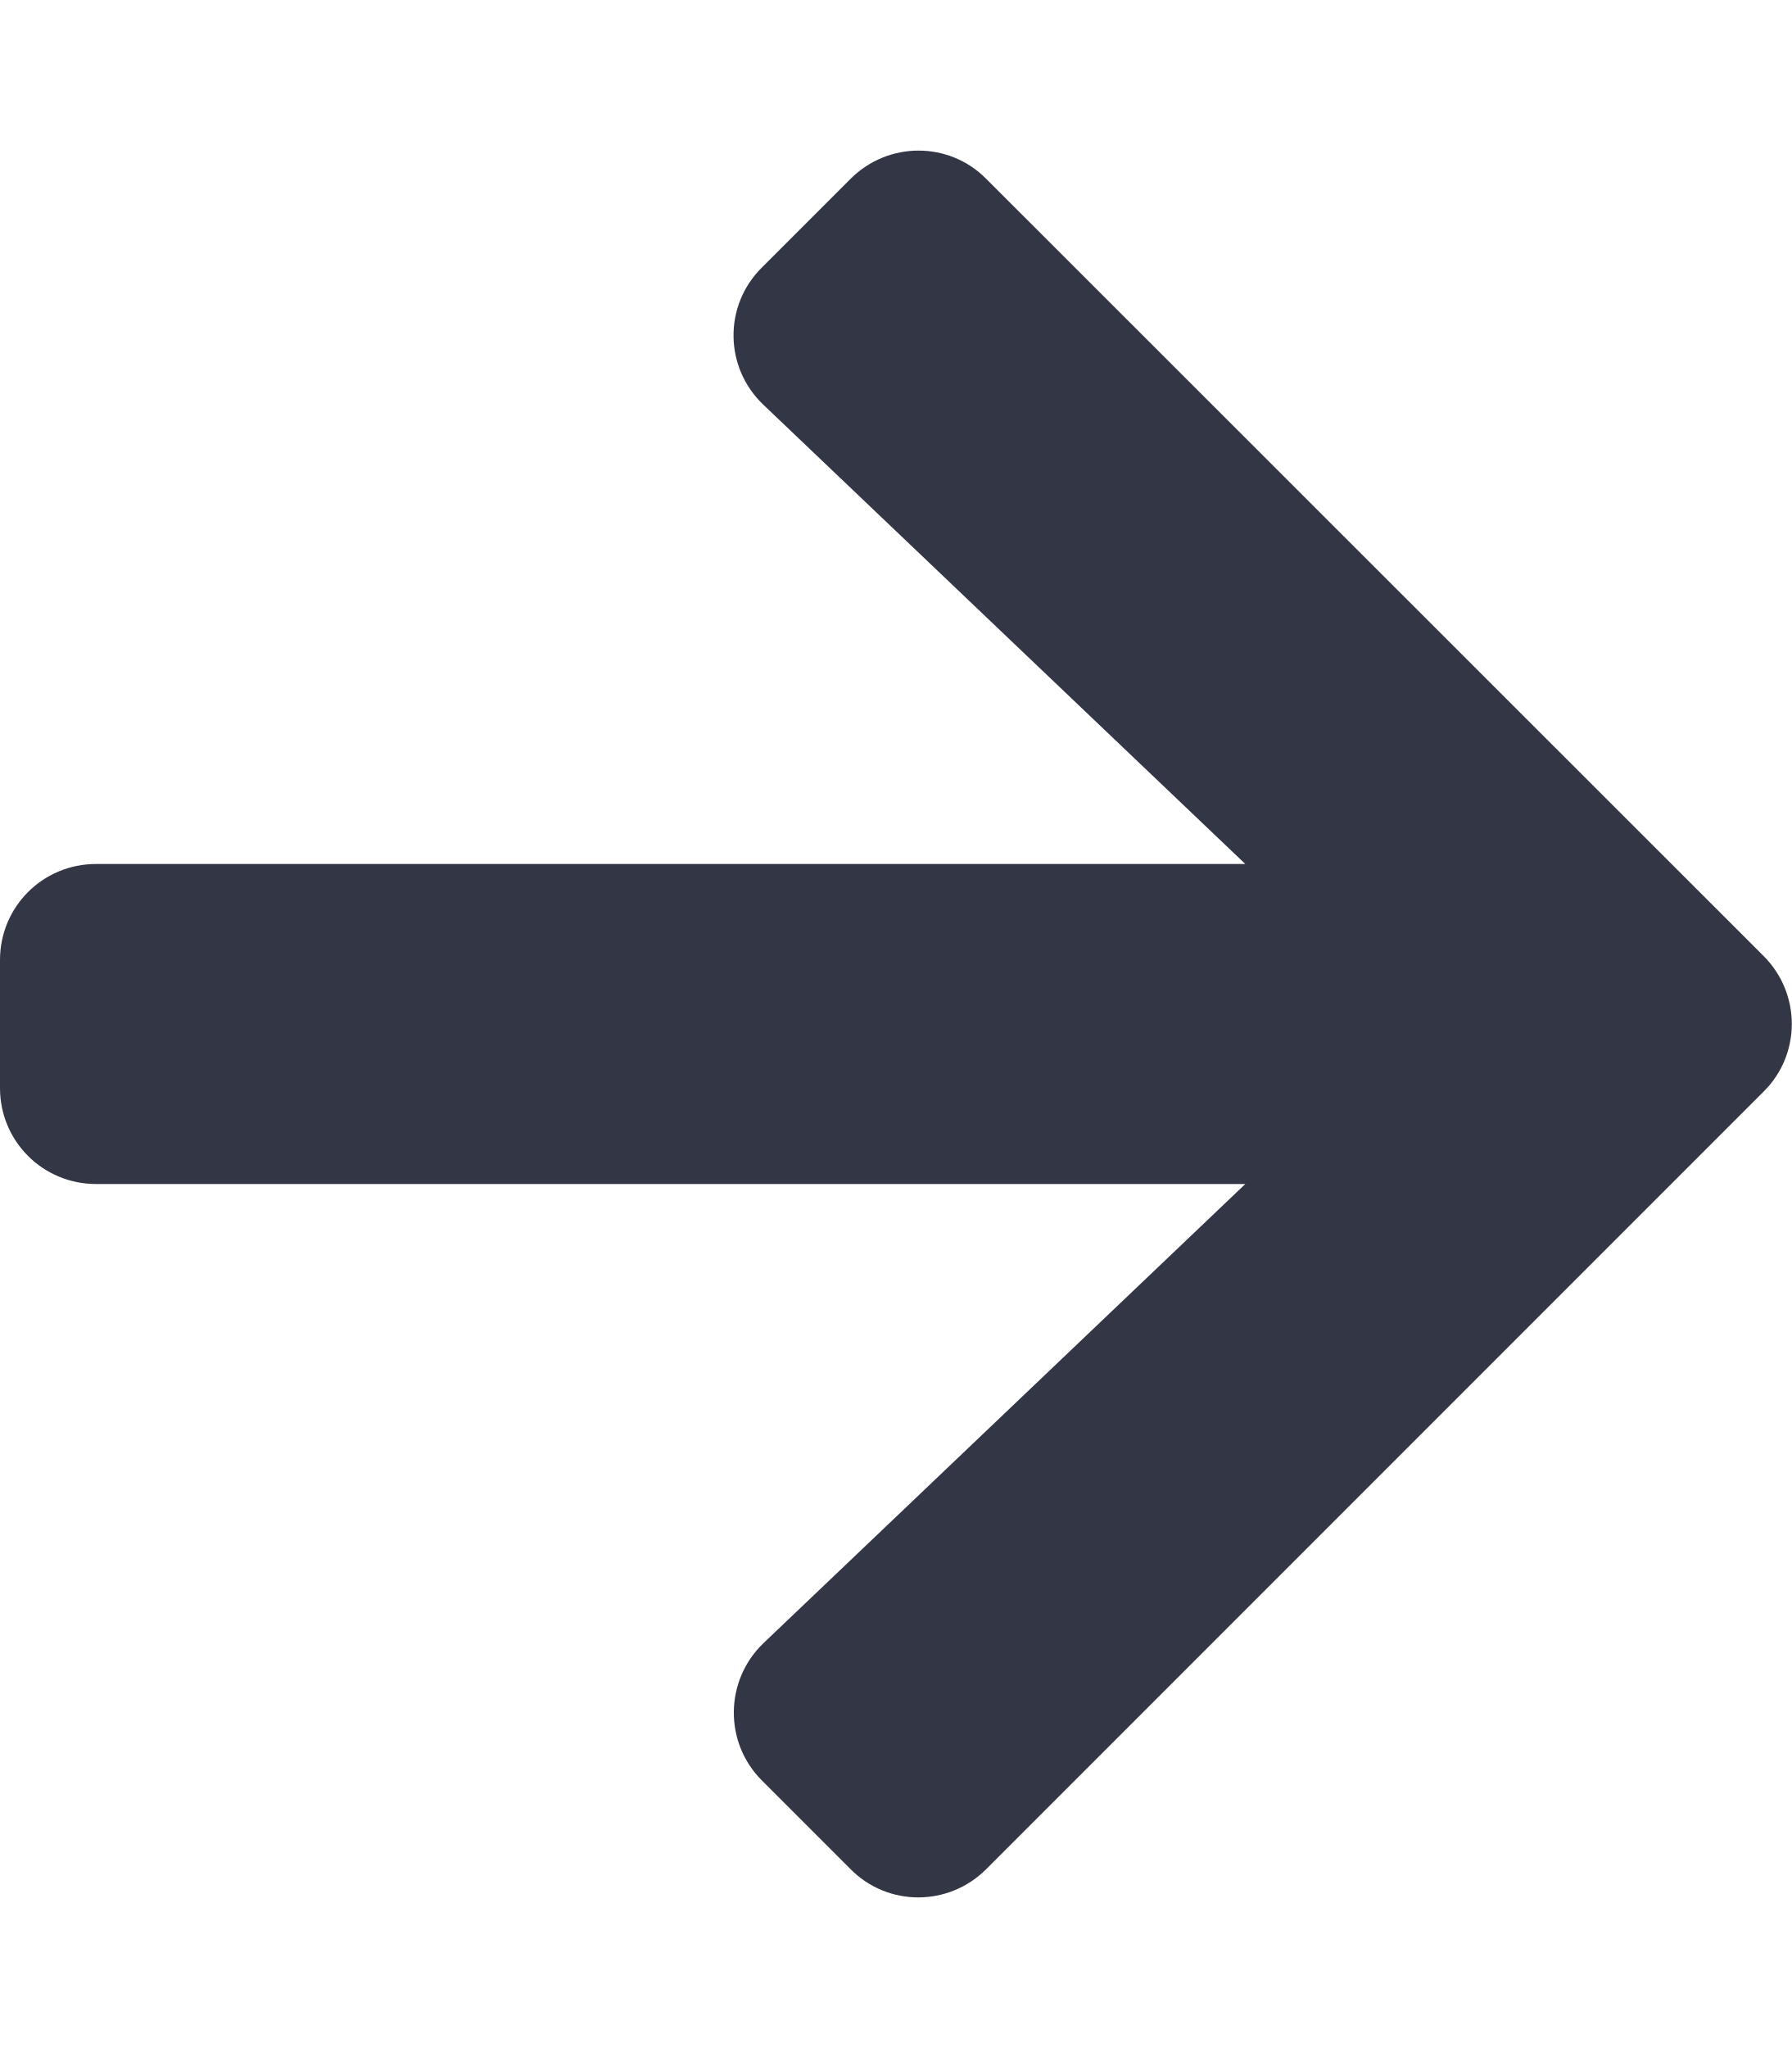
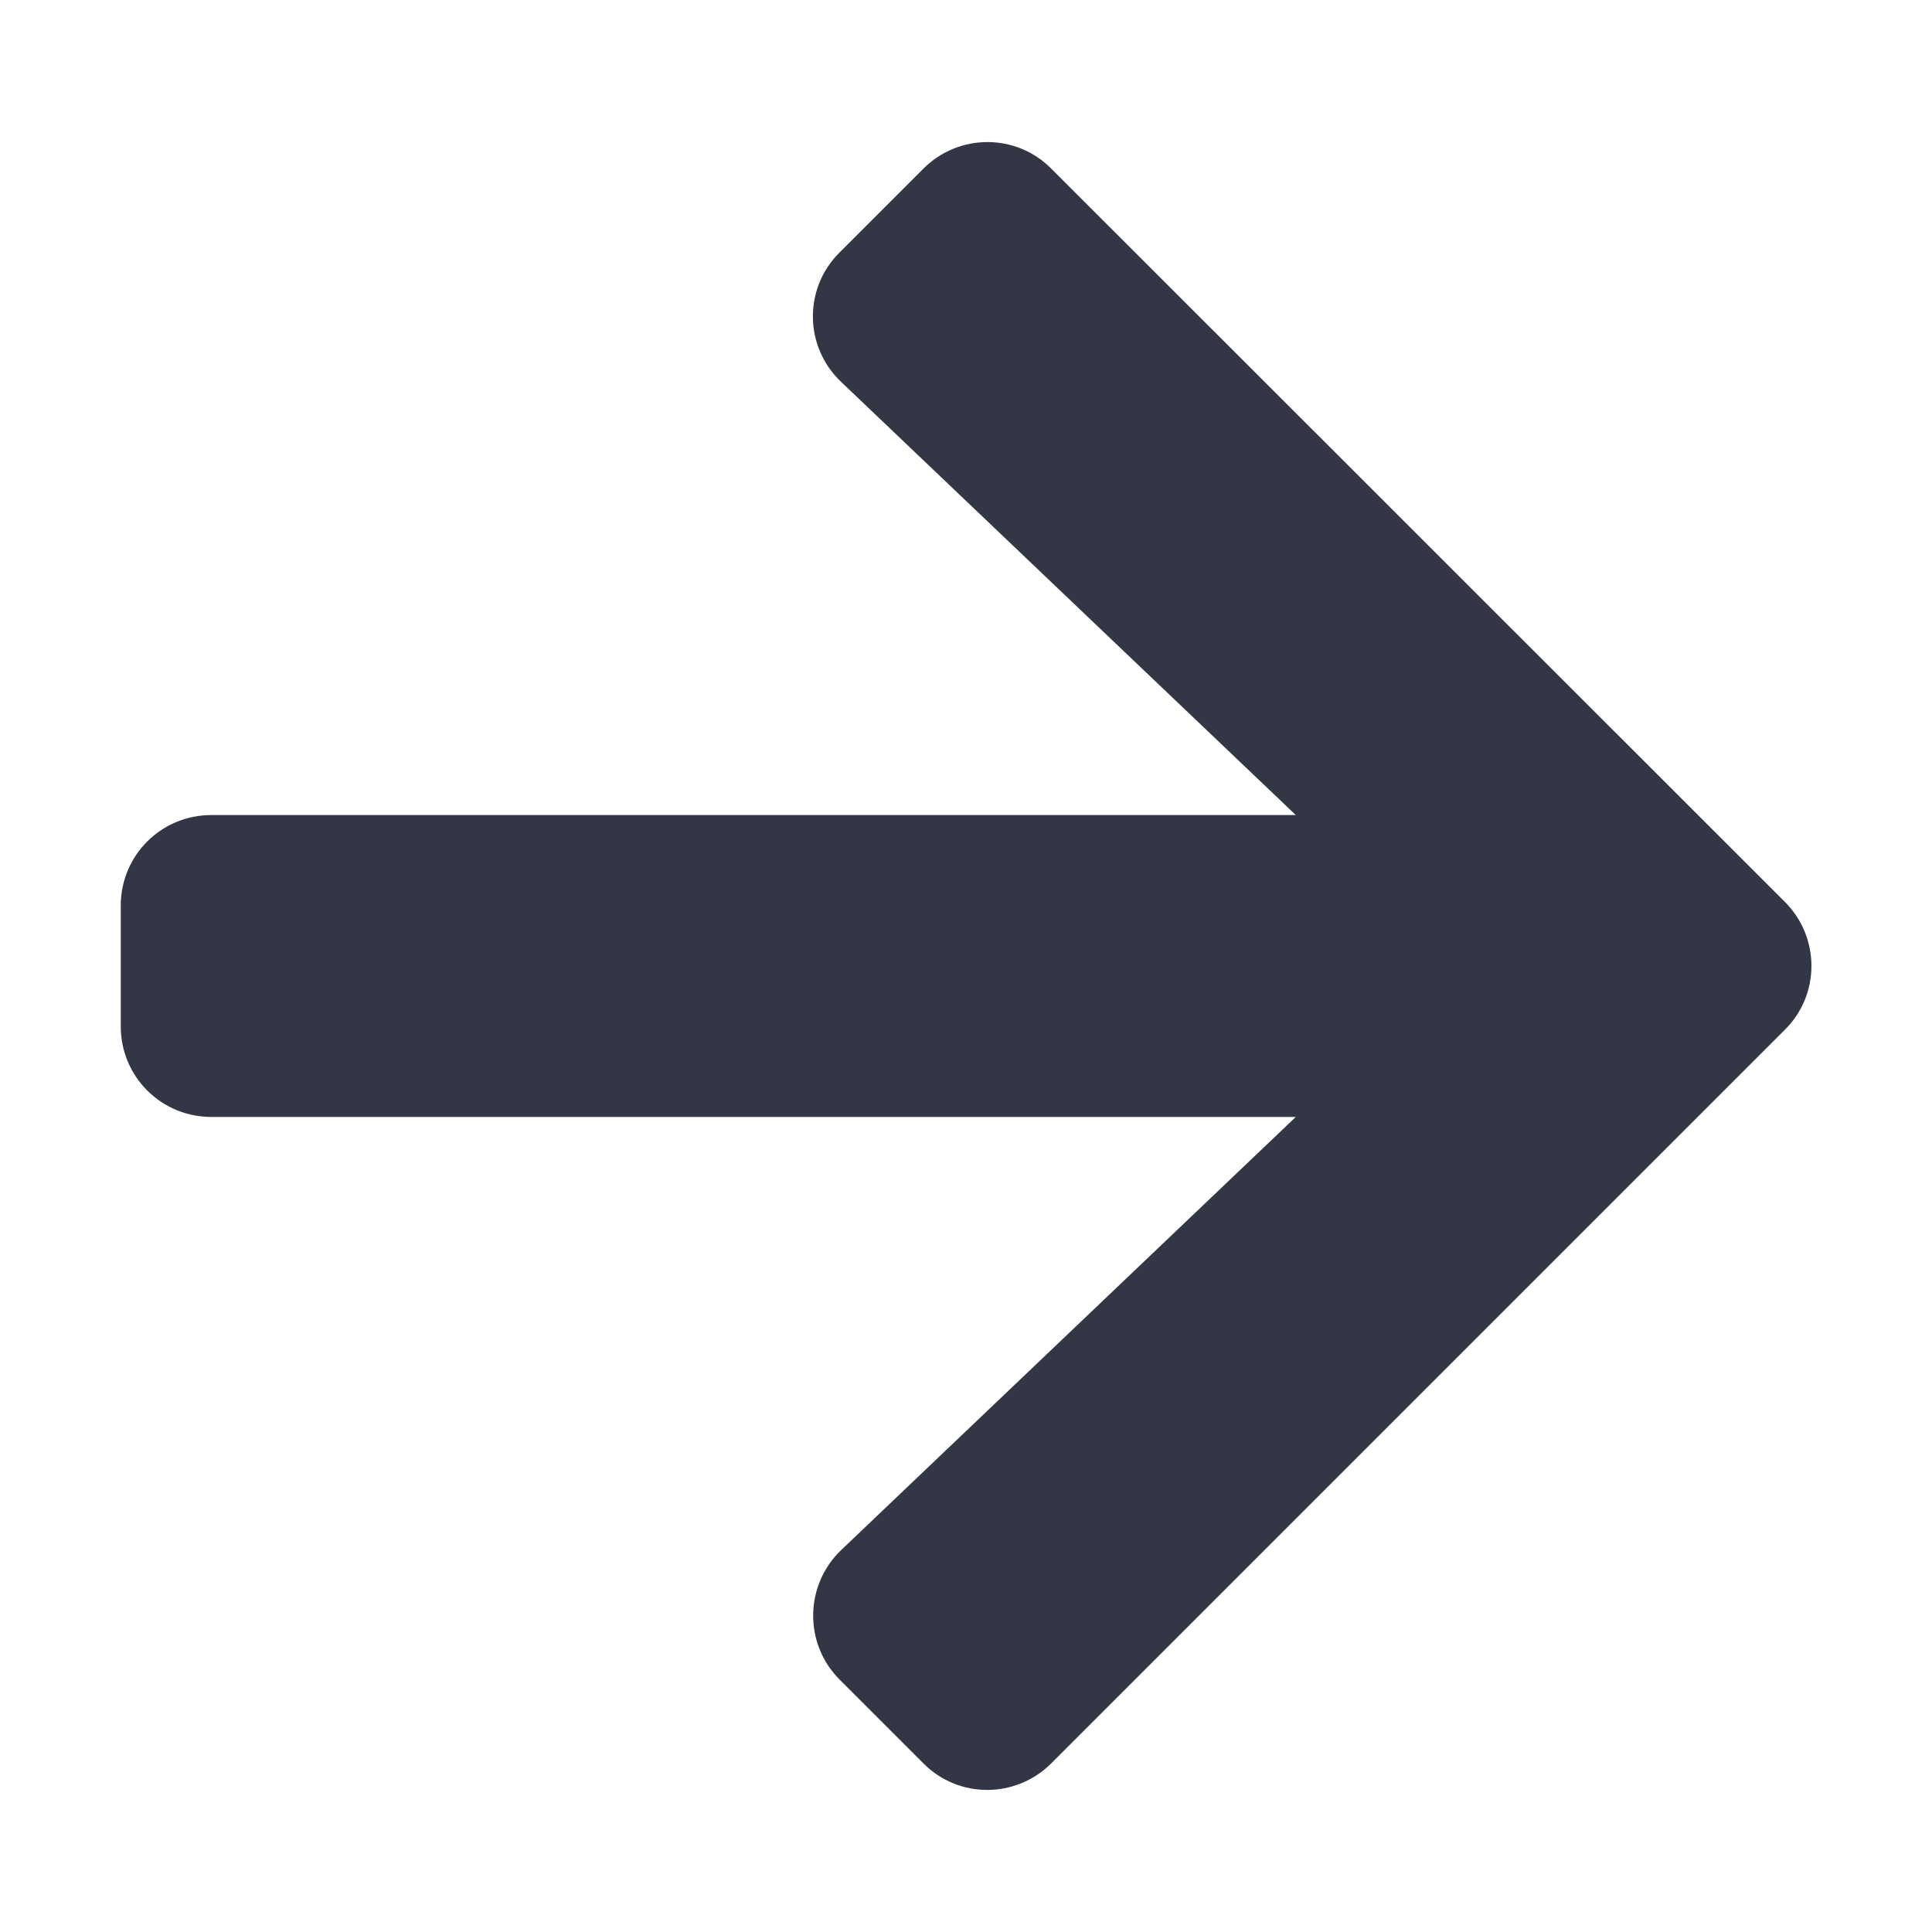
- <svg xmlns="http://www.w3.org/2000/svg" fill="#333645" width="1.5rem" height="1.5rem" viewBox="0 0 448 512">
+ <svg xmlns="http://www.w3.org/2000/svg" fill="#333645" width="20px" height="20px" viewBox="0 0 448 512">
  <path d="M190.5 66.9l22.2-22.2c9.4-9.4 24.6-9.4 33.9 0L441 239c9.4 9.4 9.4 24.6 0 33.9L246.6 467.3c-9.4 9.4-24.6 9.4-33.9 0l-22.2-22.2c-9.5-9.5-9.3-25 .4-34.3L311.4 296H24c-13.3 0-24-10.7-24-24v-32c0-13.3 10.7-24 24-24h287.4L190.9 101.2c-9.8-9.3-10-24.8-.4-34.3z" />
</svg>
